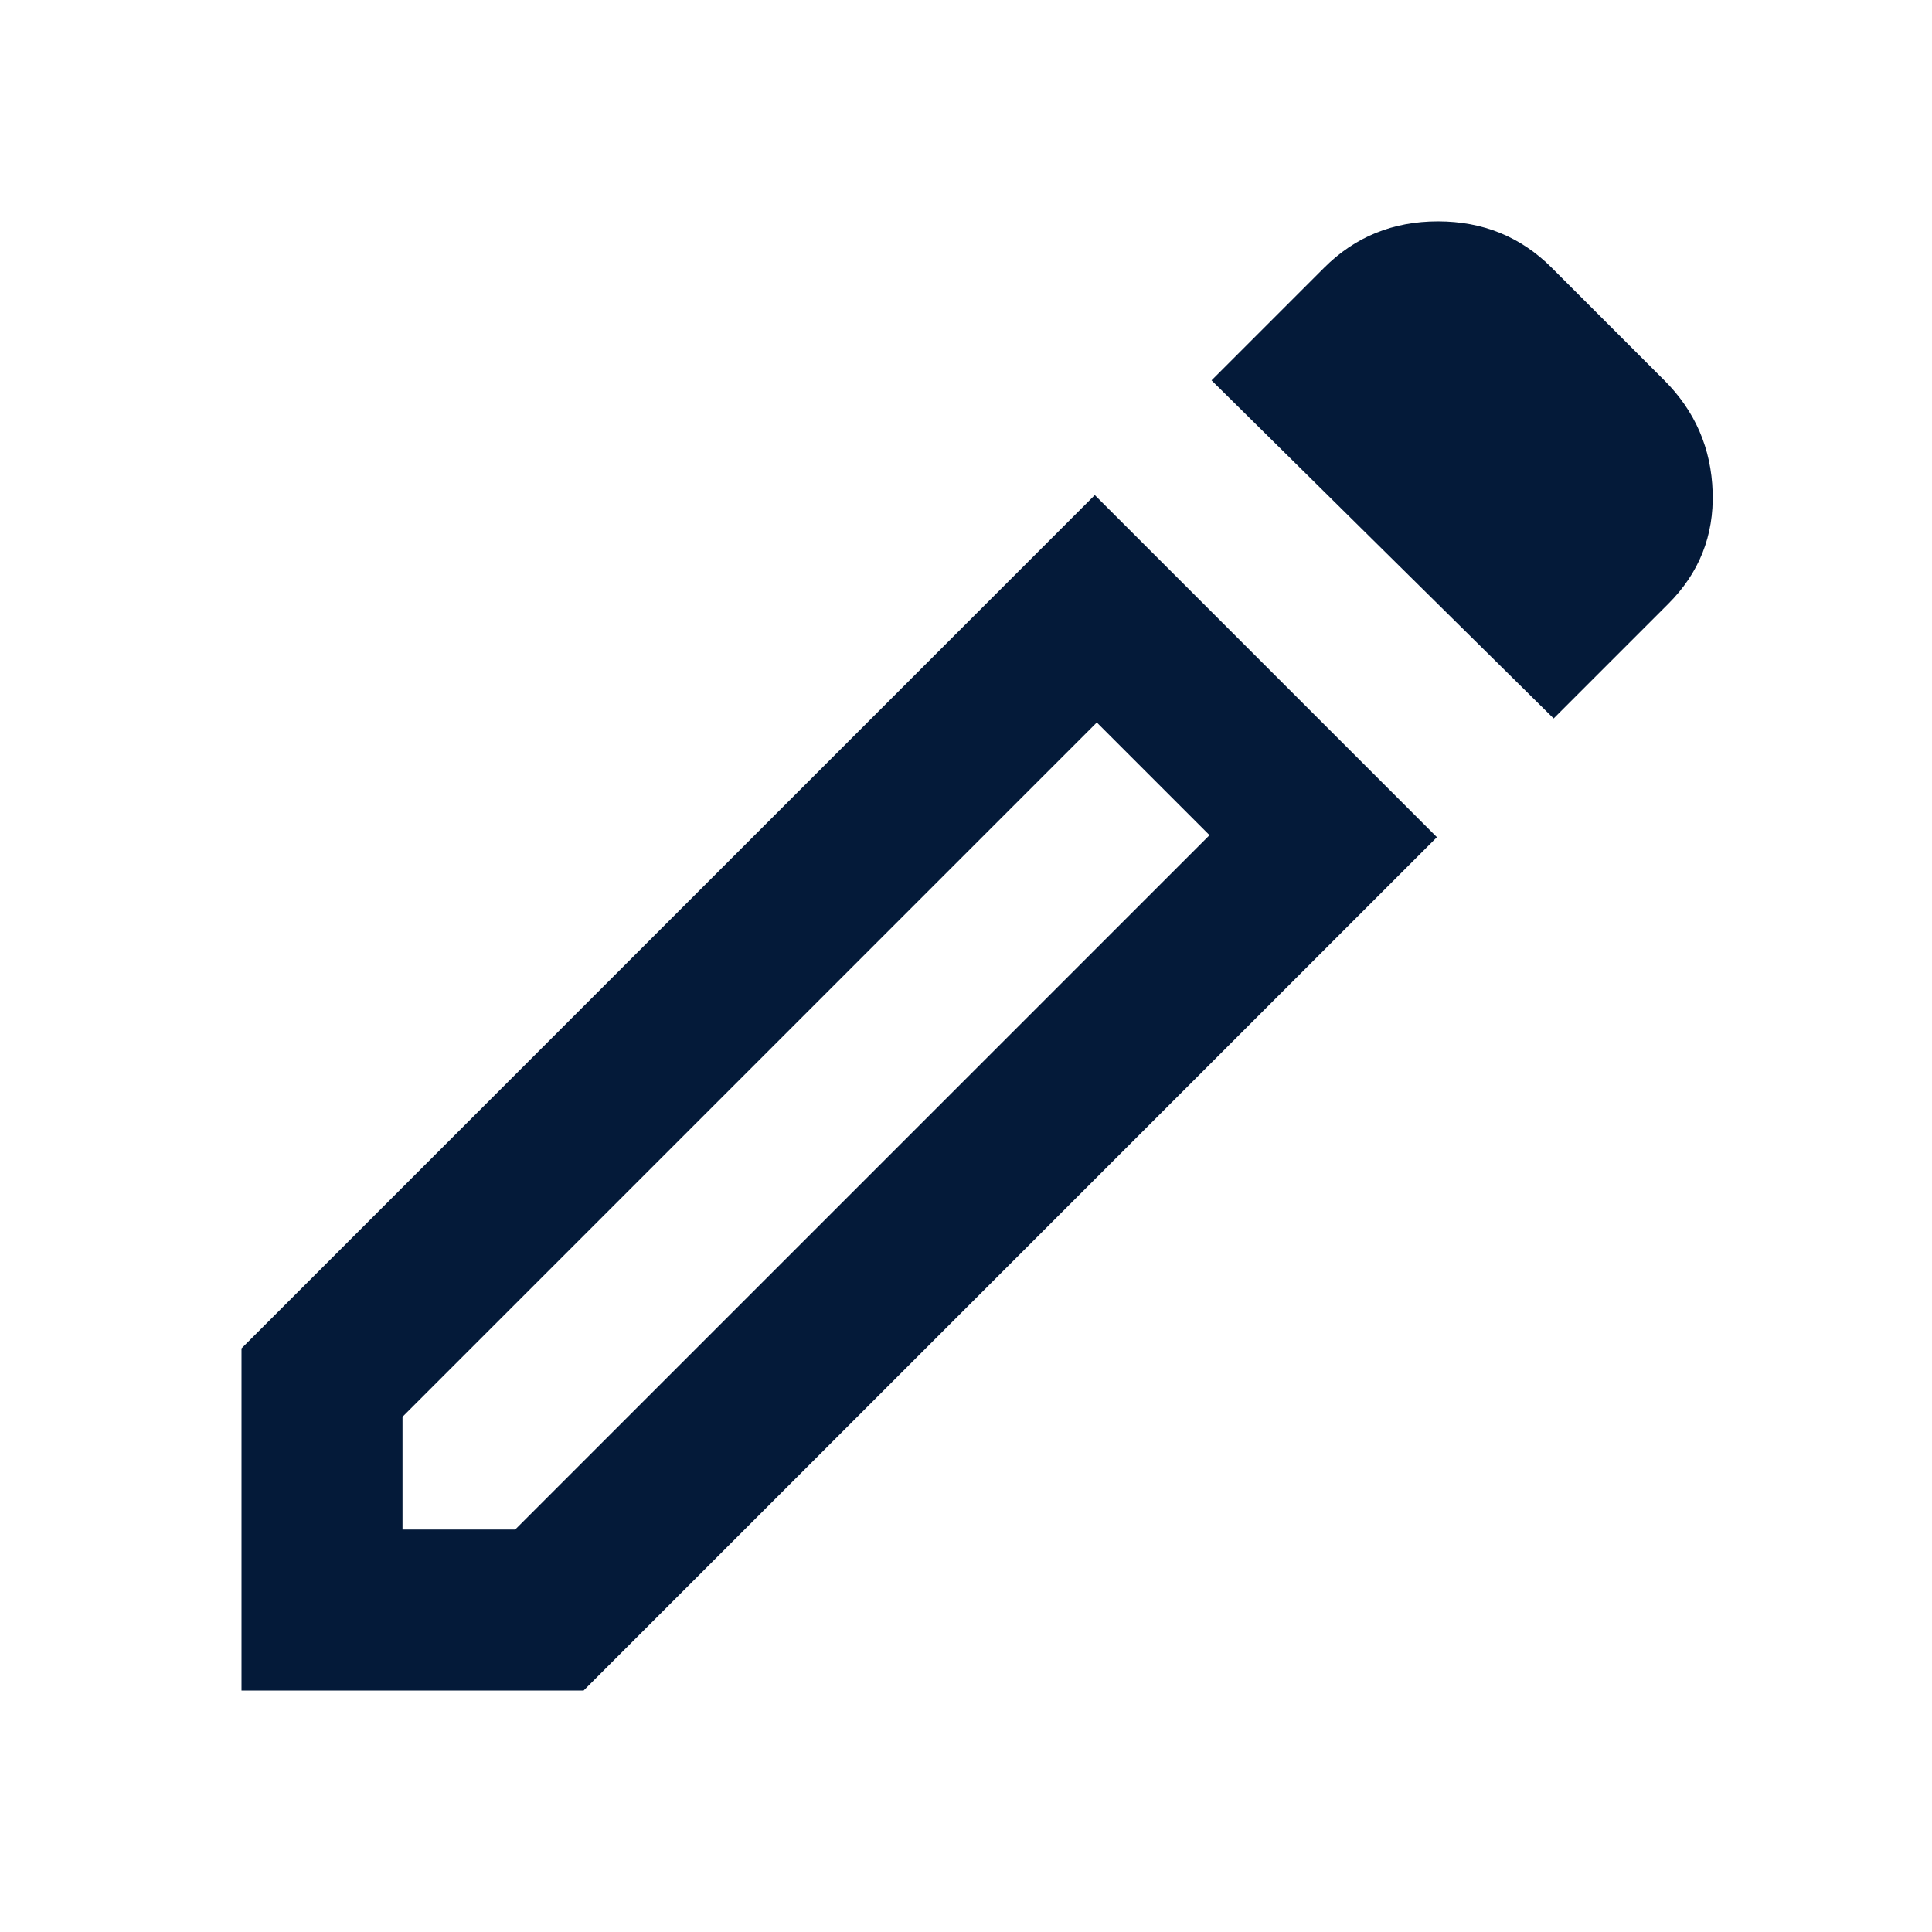
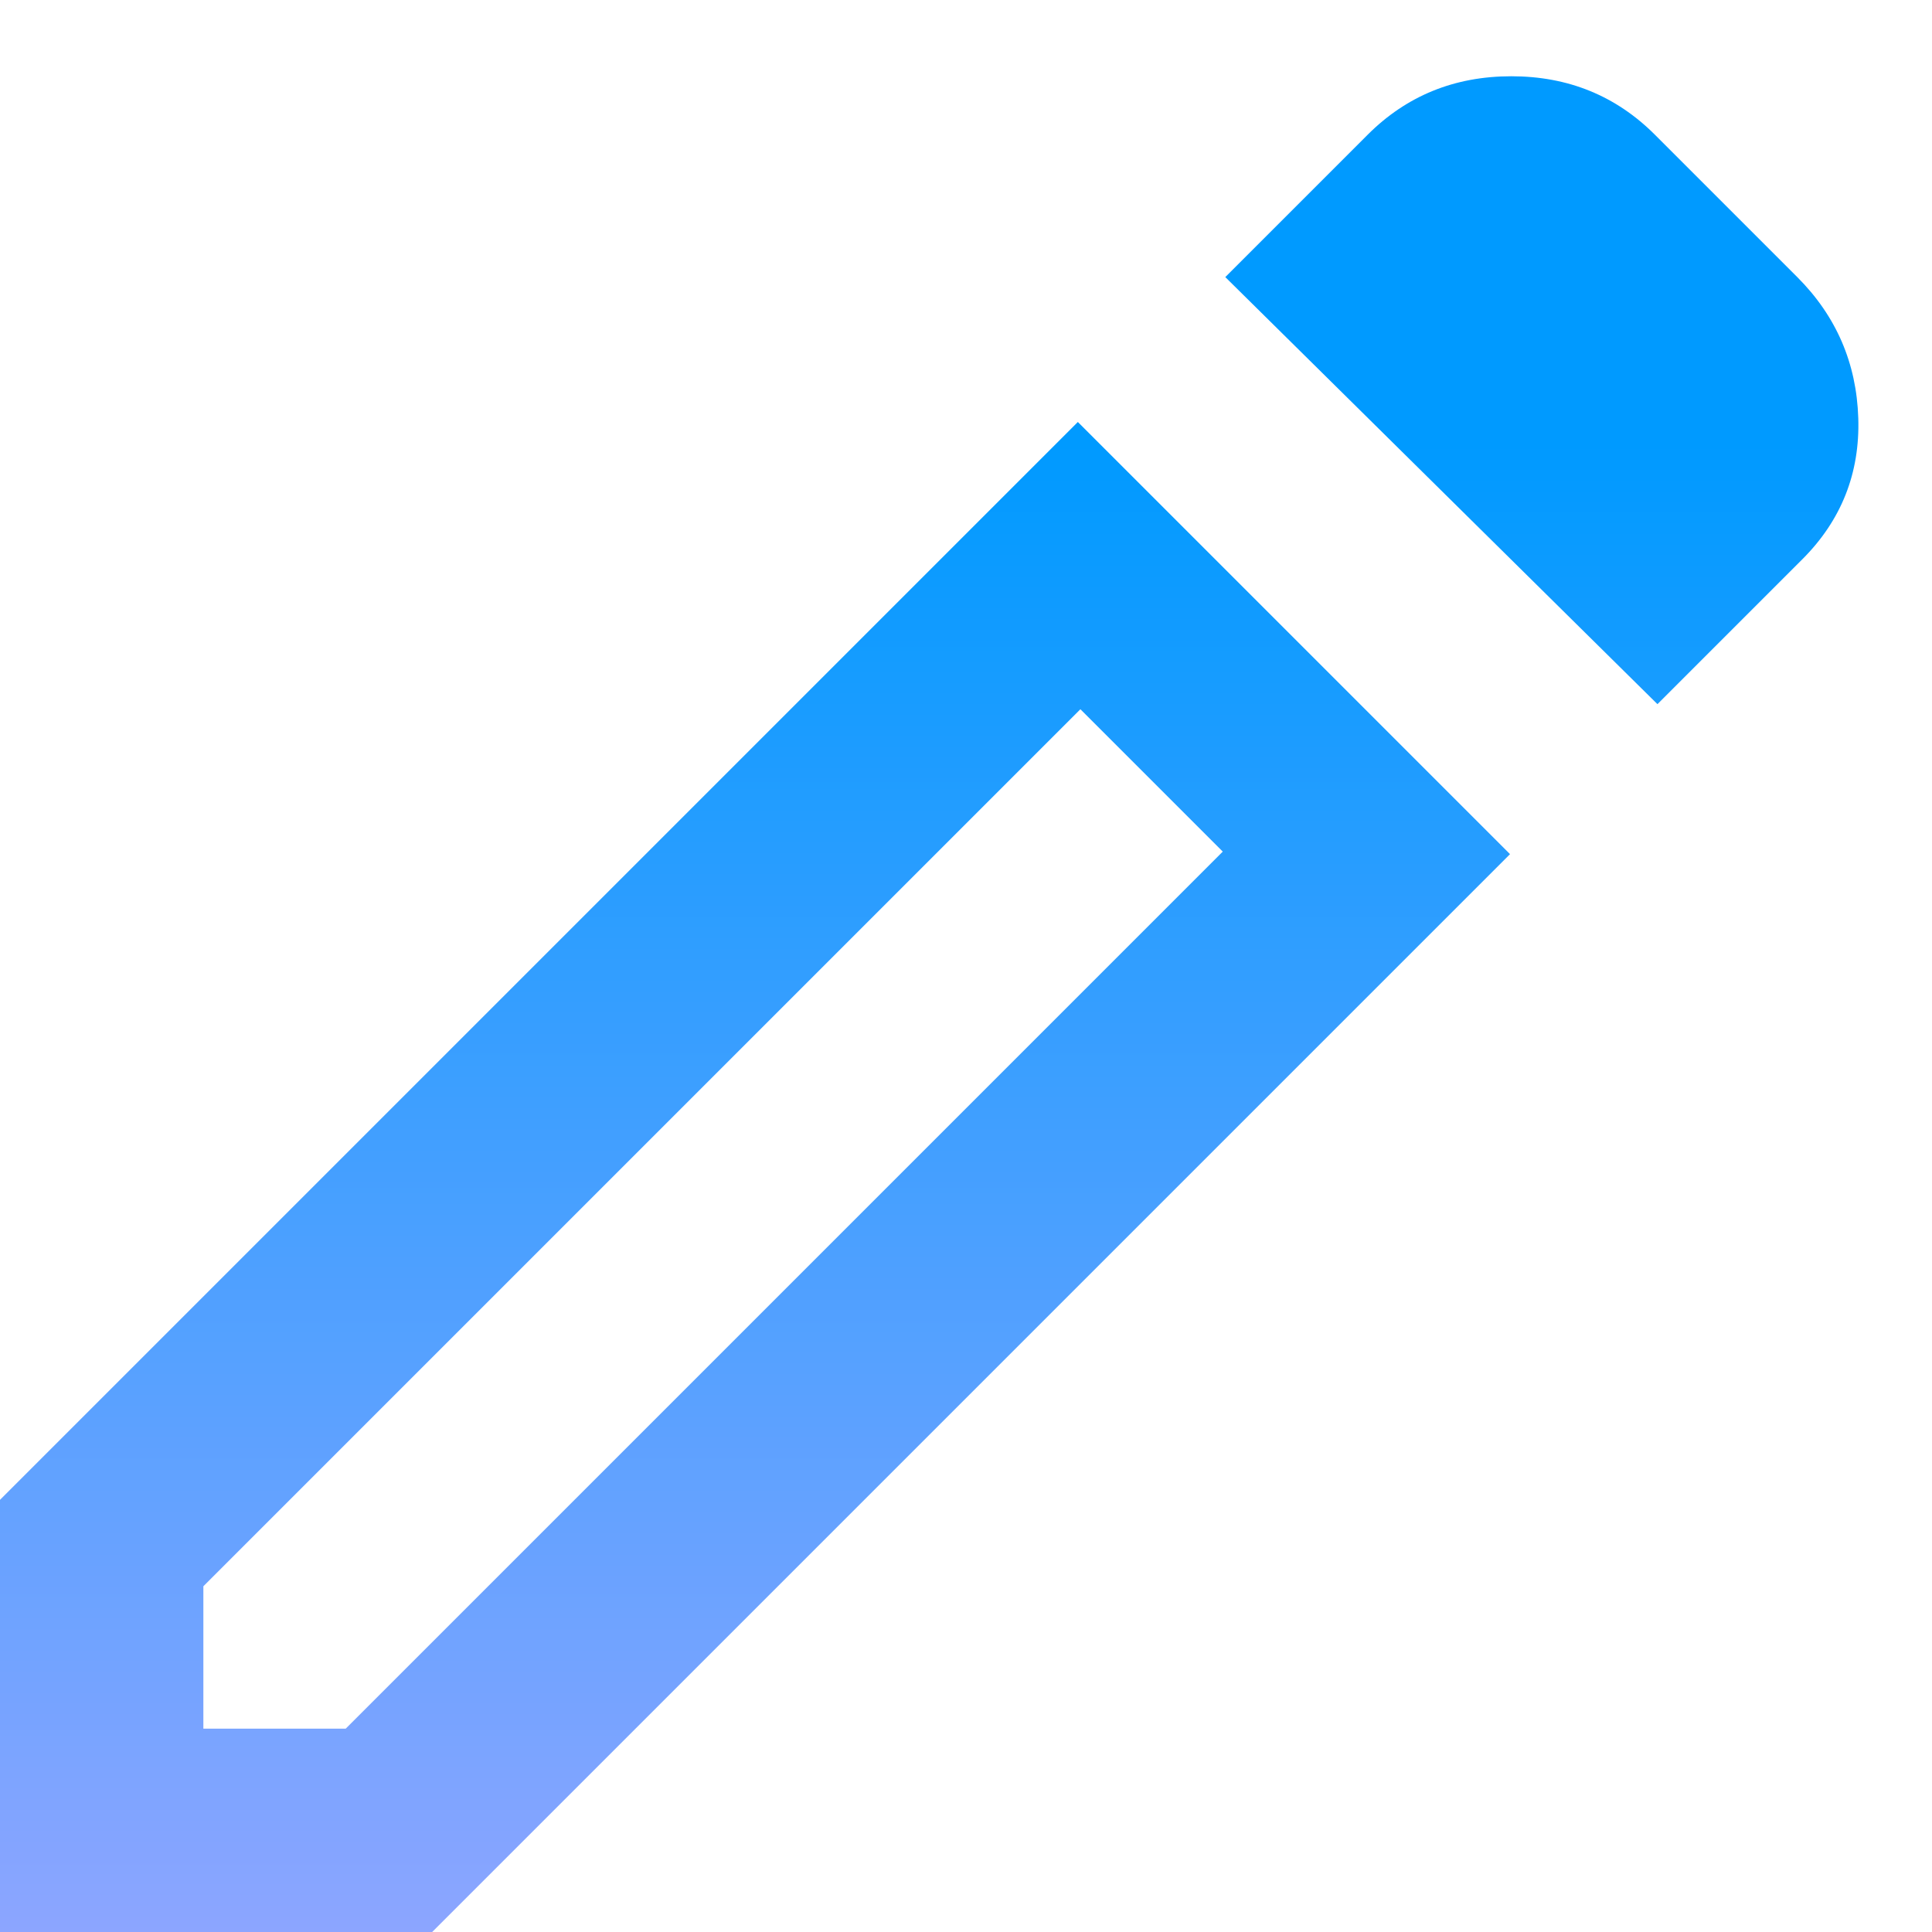
- <svg xmlns="http://www.w3.org/2000/svg" width="24" height="24" viewBox="0 0 24 24" fill="none">
-   <g id="edit">
-     <mask id="mask0_253_7236" style="mask-type:alpha" maskUnits="userSpaceOnUse" x="0" y="0" width="24" height="24">
-       <rect id="Bounding box" width="24" height="24" fill="#D9D9D9" />
-     </mask>
-     <g mask="url(#mask0_253_7236)">
-       <path id="edit_2" d="M5 19H6.4L15.025 10.375L13.625 8.975L5 17.6V19ZM19.3 8.925L15.05 4.725L16.45 3.325C16.833 2.942 17.304 2.75 17.863 2.75C18.421 2.75 18.892 2.942 19.275 3.325L20.675 4.725C21.058 5.108 21.258 5.571 21.275 6.112C21.292 6.654 21.108 7.117 20.725 7.5L19.3 8.925ZM17.85 10.4L7.25 21H3V16.75L13.6 6.15L17.85 10.4Z" fill="#041A39" />
-     </g>
-   </g>
+ <svg xmlns="http://www.w3.org/2000/svg" width="19" height="19" viewBox="0 0 19 19" fill="none">
+   <path d="M2 17H3.4L12.025 8.375L10.625 6.975L2 15.6V17ZM16.3 6.925L12.05 2.725L13.45 1.325C13.833 0.942 14.304 0.75 14.863 0.75C15.421 0.75 15.892 0.942 16.275 1.325L17.675 2.725C18.058 3.108 18.258 3.571 18.275 4.112C18.292 4.654 18.108 5.117 17.725 5.5L16.3 6.925ZM14.85 8.4L4.25 19H0V14.75L10.6 4.15L14.85 8.4Z" fill="url(#paint0_linear_250_3448)" />
+   <defs>
+     <linearGradient id="paint0_linear_250_3448" x1="9.138" y1="0.75" x2="9.138" y2="19" gradientUnits="userSpaceOnUse">
+       <stop offset="0.198" stop-color="#009AFF" />
+       <stop offset="1" stop-color="#8CA5FF" />
+     </linearGradient>
+   </defs>
</svg>
